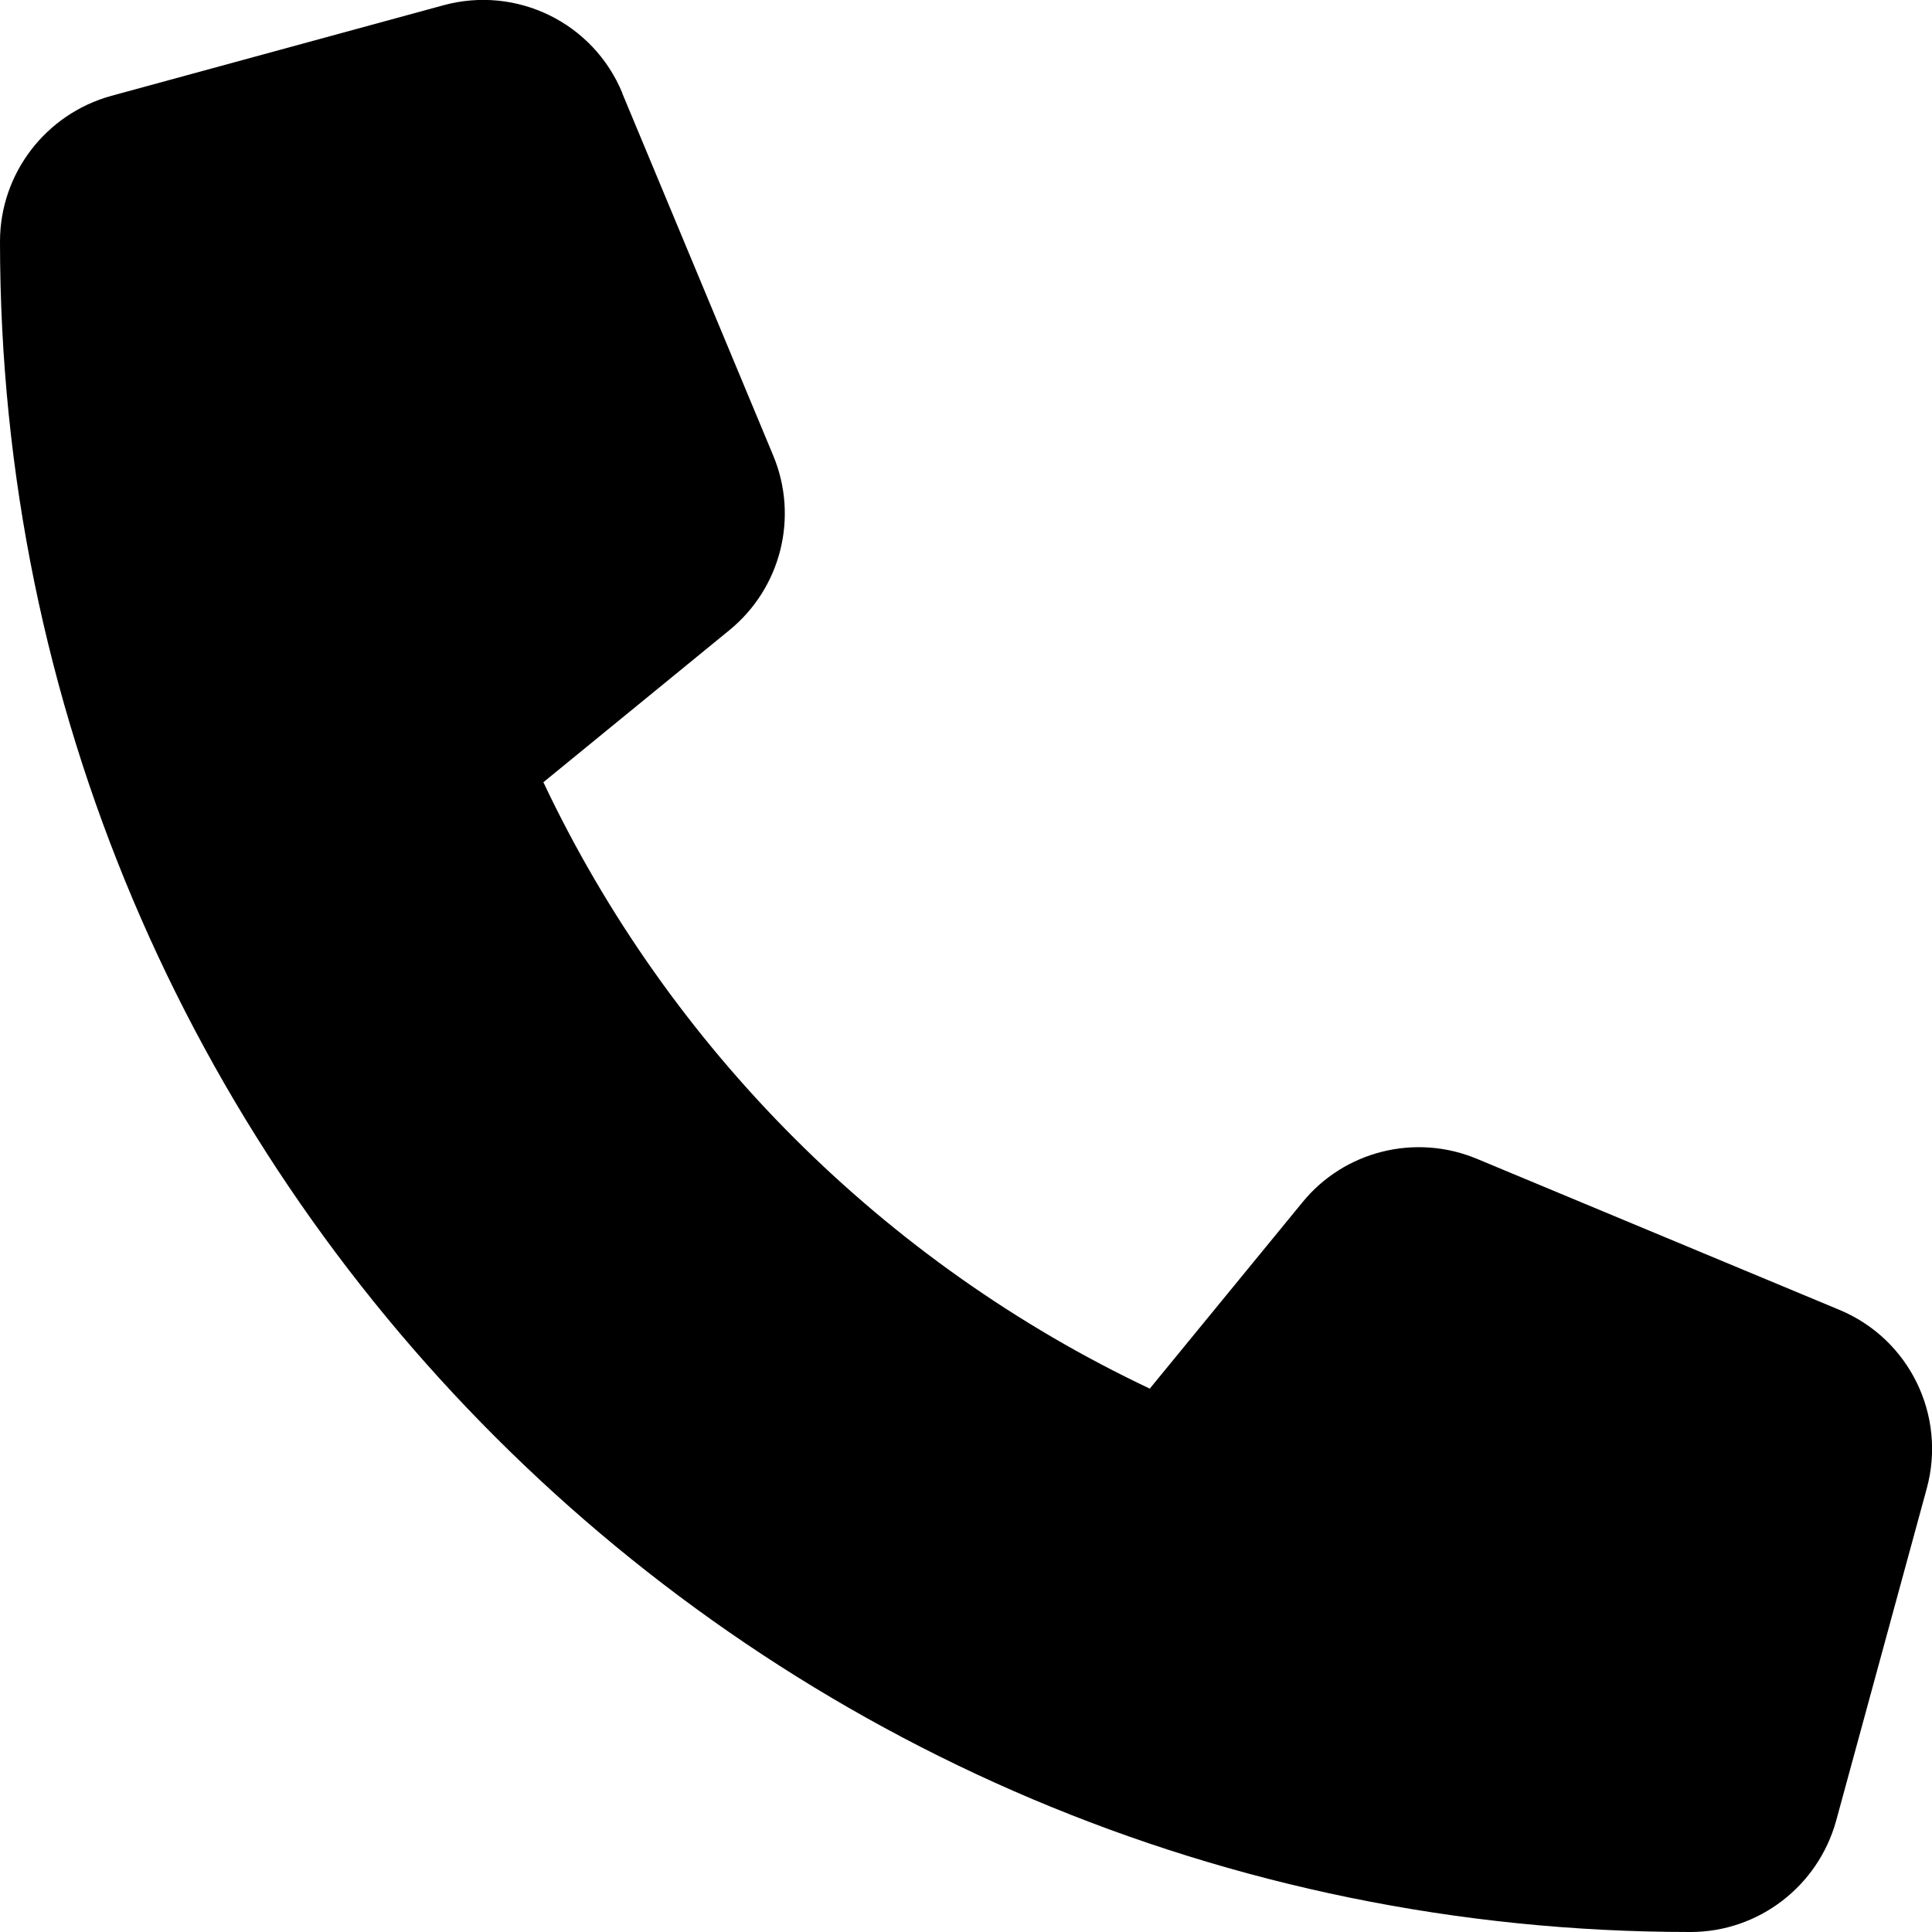
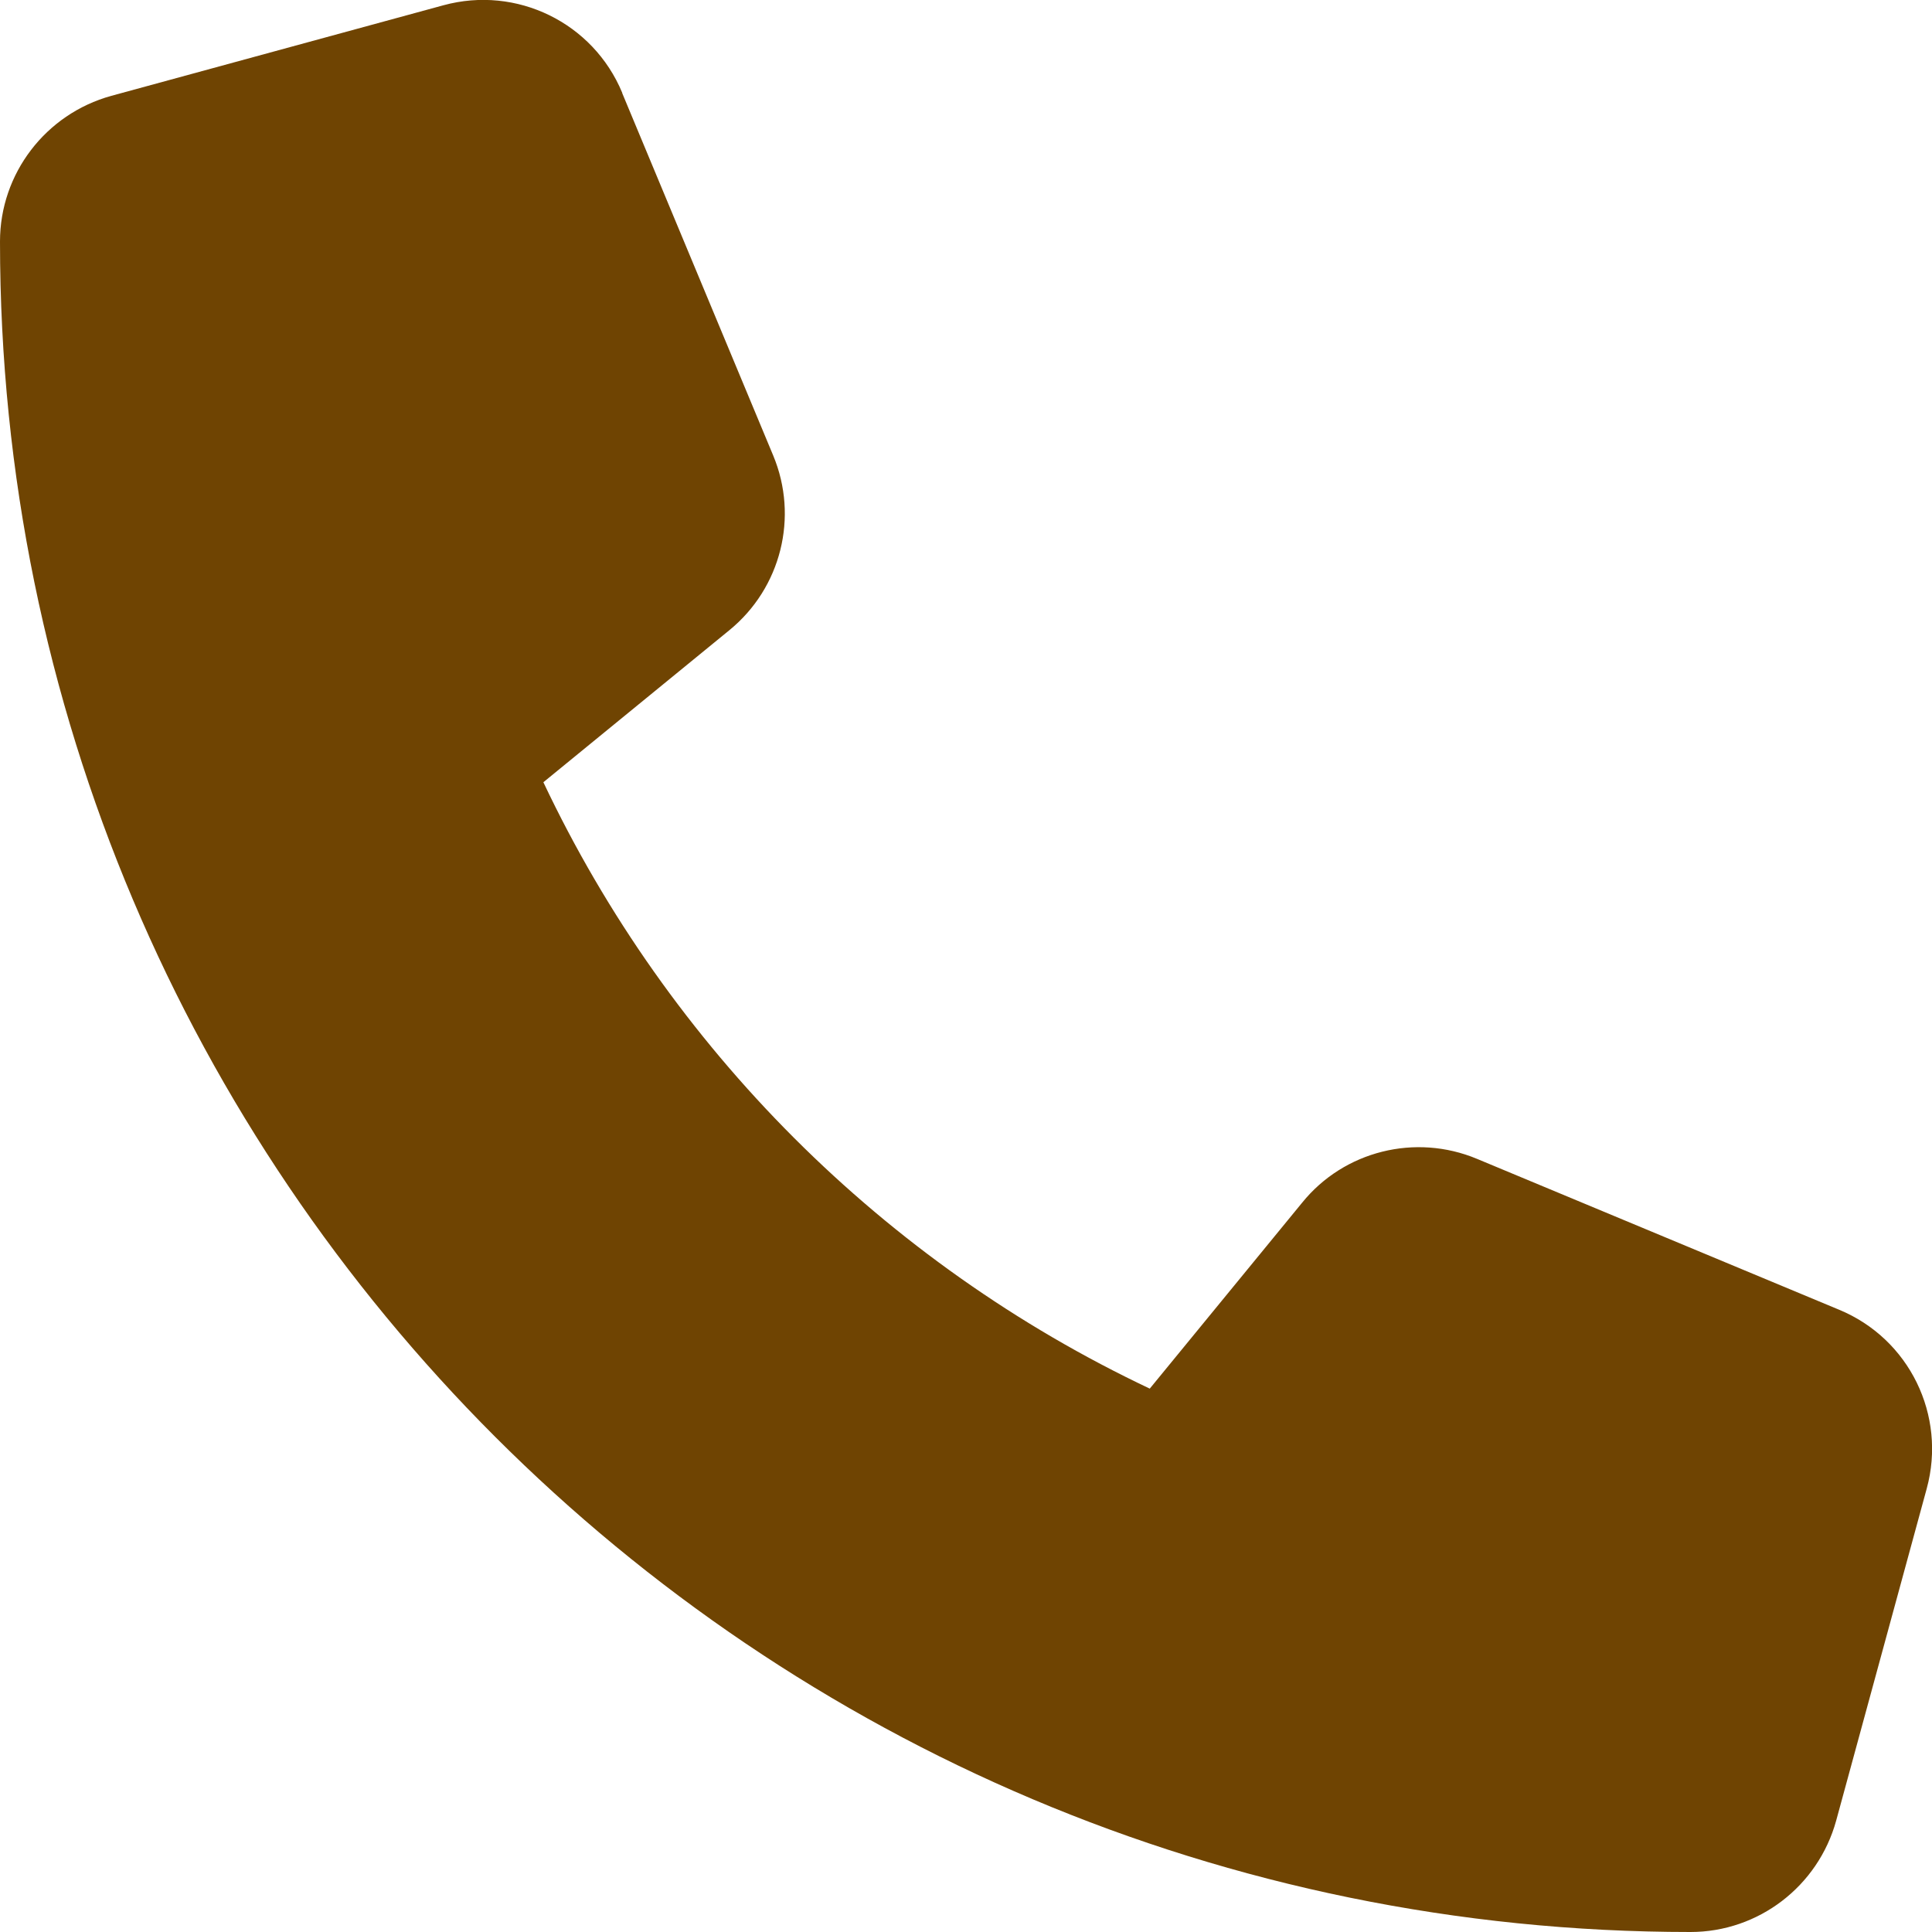
<svg xmlns="http://www.w3.org/2000/svg" viewBox="0 0 512 512">
-   <path d="M164.9 24.6c-7.7-18.6-28-28.5-47.4-23.2l-88 24C12.1 30.2 0 46 0 64C0 311.4 200.6 512 448 512c18 0 33.8-12.1 38.6-29.5l24-88c5.3-19.4-4.6-39.7-23.2-47.4l-96-40c-16.3-6.8-35.2-2.1-46.3 11.6L304.7 368C234.3 334.7 177.3 277.7 144 207.3L193.3 167c13.7-11.2 18.4-30 11.6-46.3l-40-96z" />
+   <path fill="#6f4402" d="M164.9 24.6c-7.7-18.6-28-28.5-47.4-23.2l-88 24C12.1 30.2 0 46 0 64C0 311.4 200.6 512 448 512c18 0 33.8-12.1 38.6-29.5l24-88c5.3-19.4-4.6-39.7-23.2-47.4l-96-40c-16.3-6.8-35.2-2.1-46.3 11.6L304.7 368C234.3 334.7 177.3 277.7 144 207.3L193.3 167c13.7-11.2 18.4-30 11.6-46.3l-40-96z" />
</svg>
